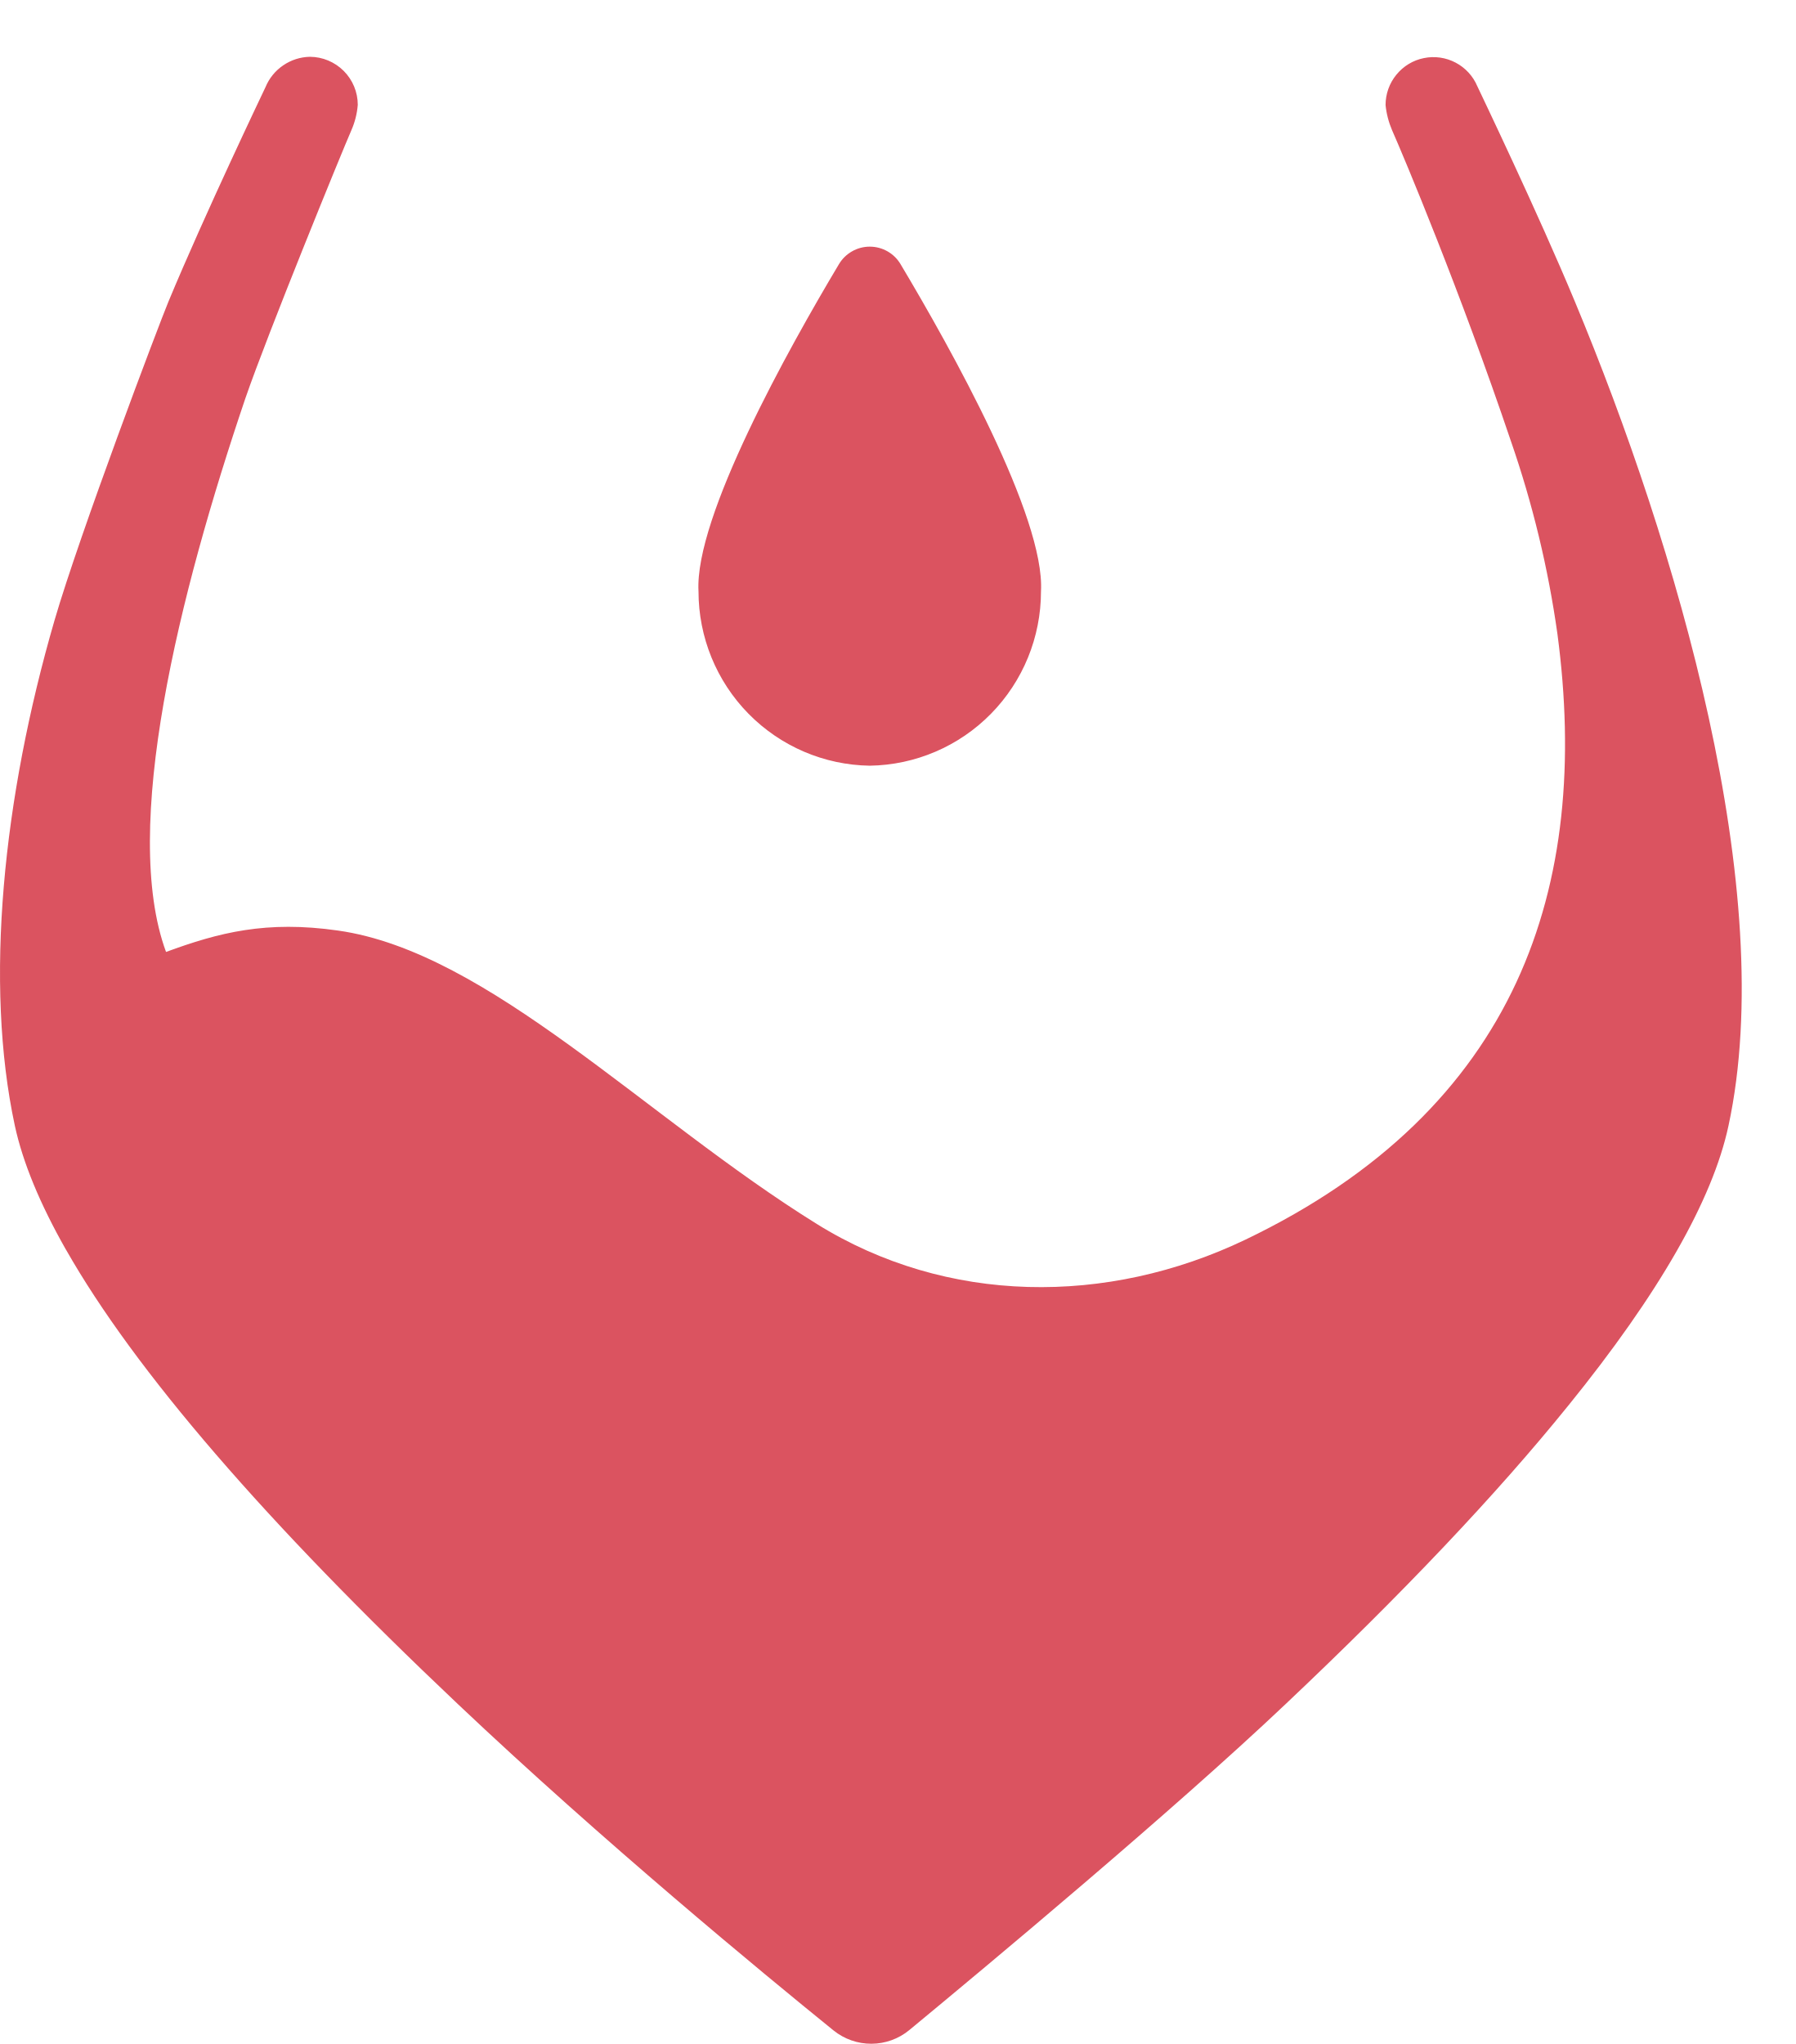
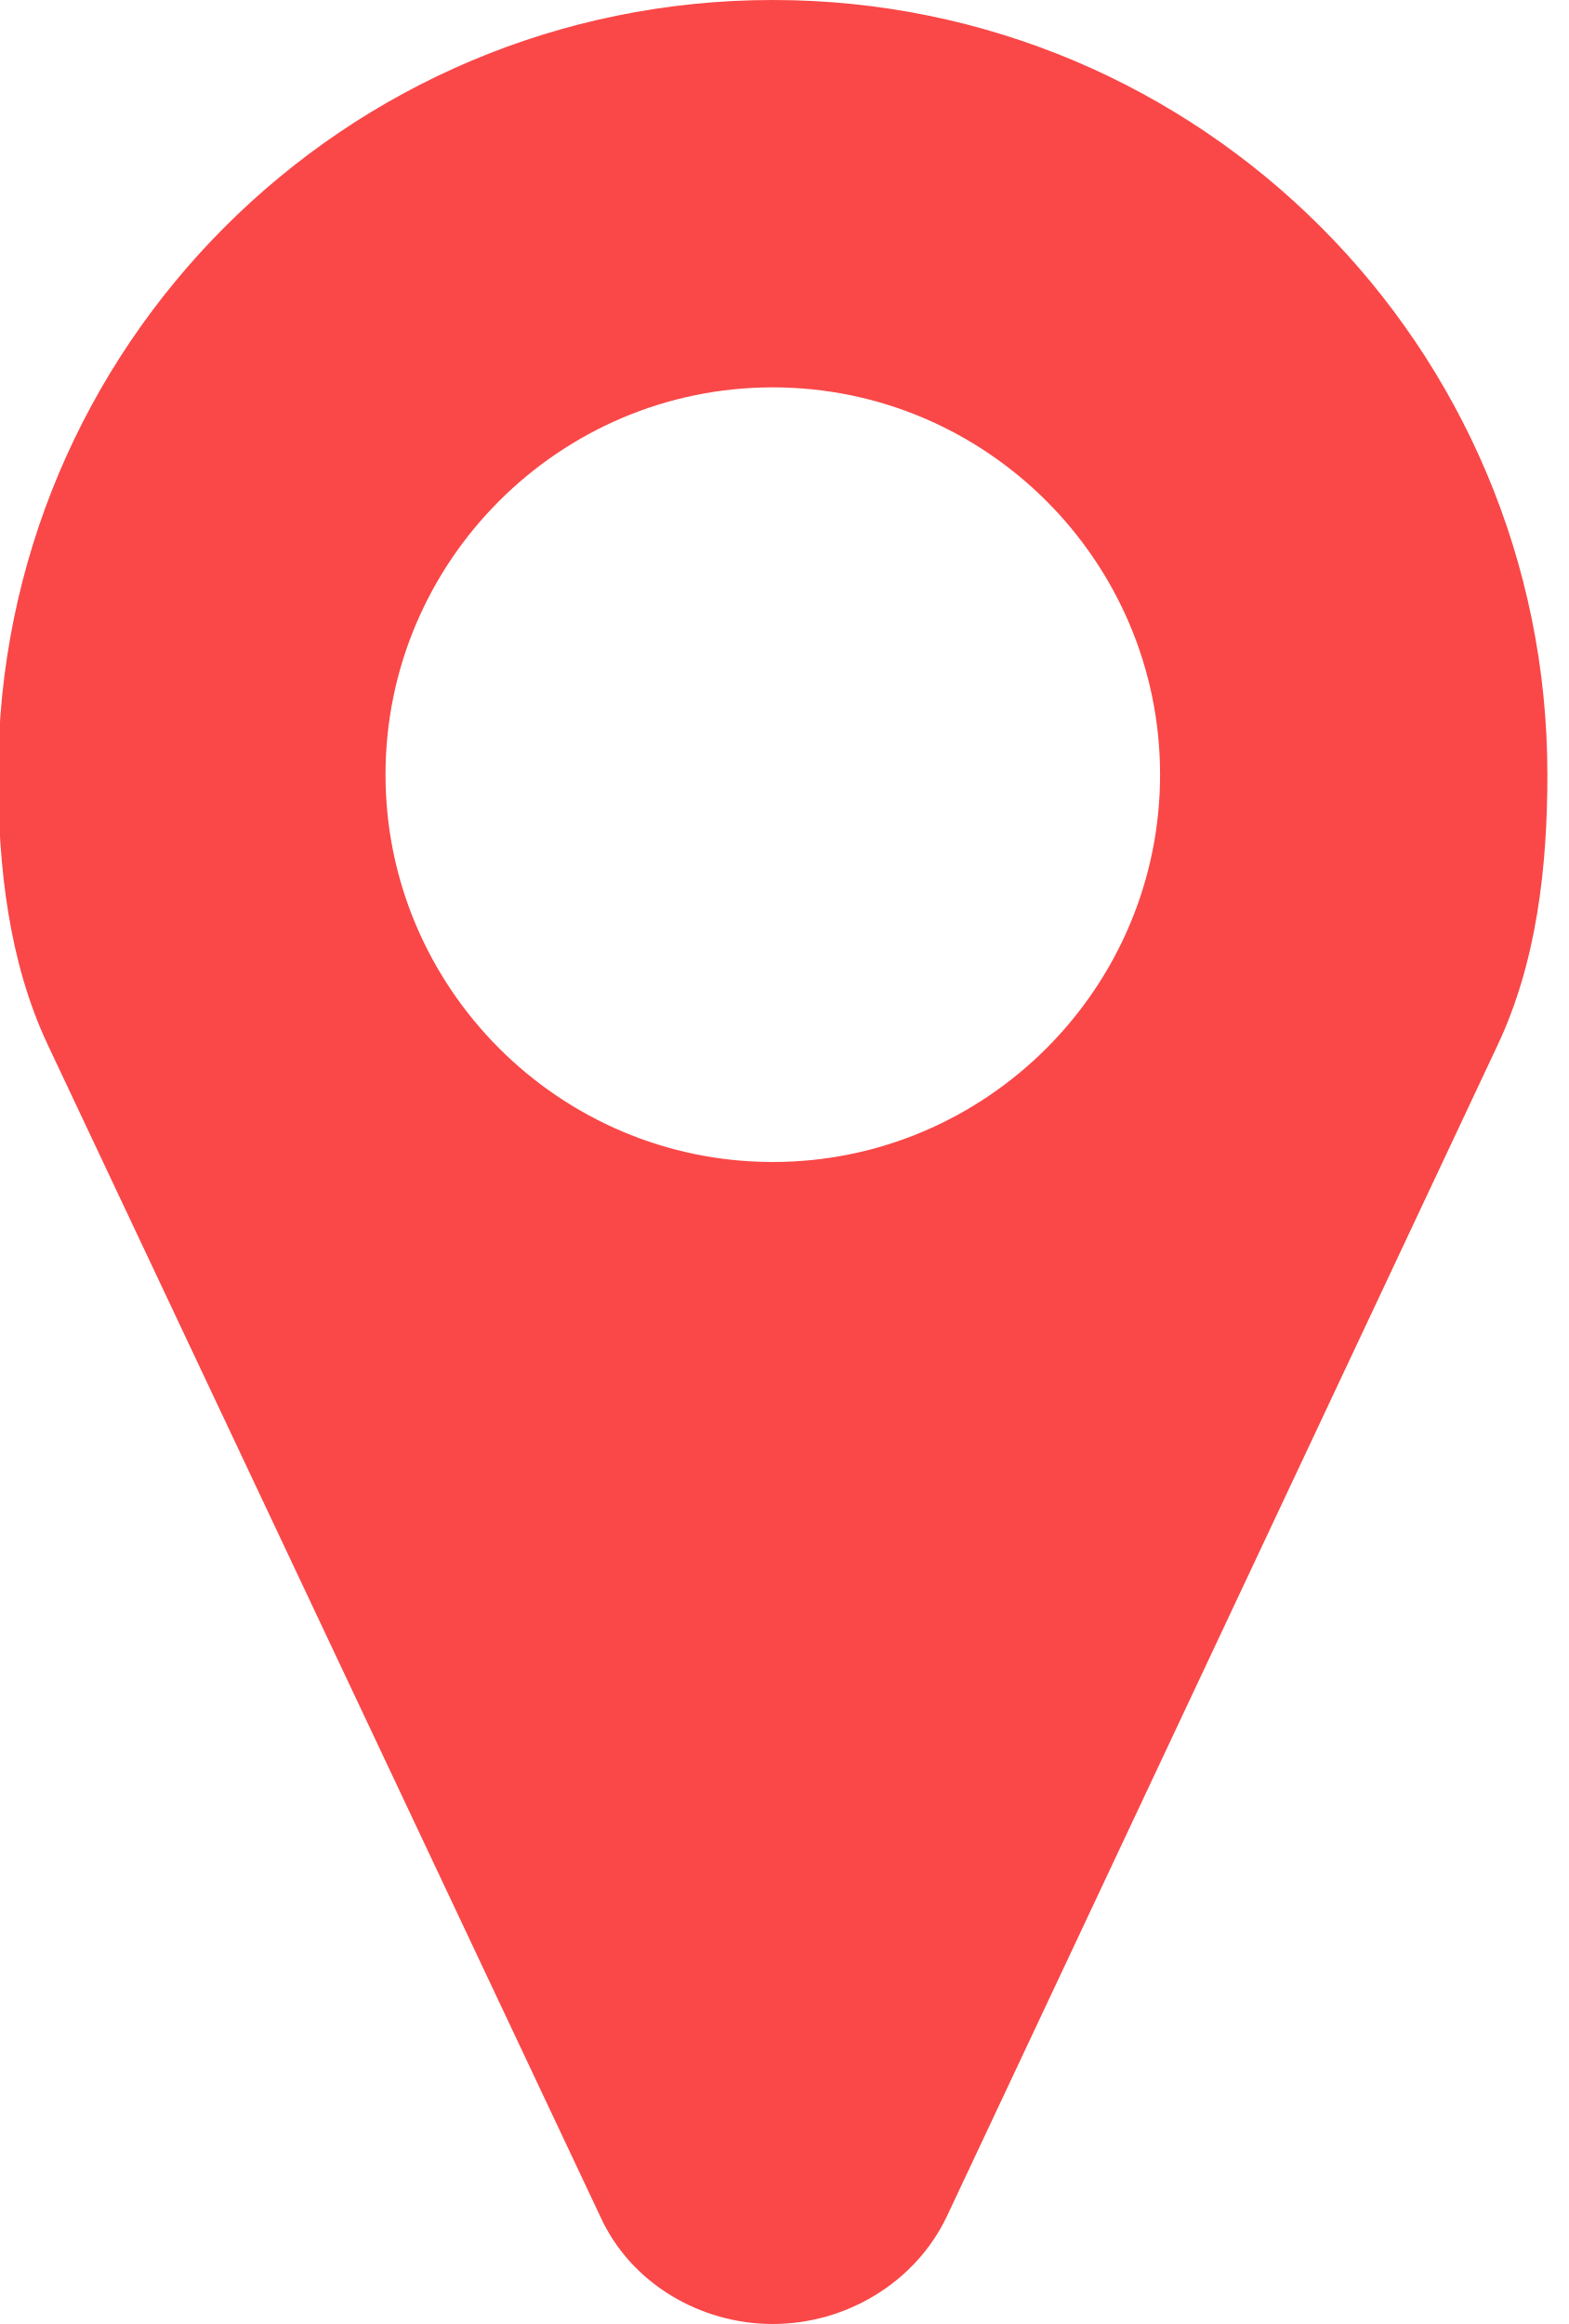
- <svg xmlns="http://www.w3.org/2000/svg" width="29" height="33" viewBox="0 0 29 33" fill="none">
-   <path d="M25.432 4.874C24.84 3.448 23.884 1.456 23.855 1.393C23.786 1.229 23.662 1.094 23.504 1.011C23.346 0.928 23.165 0.902 22.991 0.938C22.816 0.973 22.66 1.068 22.547 1.207C22.434 1.345 22.373 1.518 22.373 1.696C22.387 1.836 22.423 1.973 22.478 2.102C22.67 2.536 23.58 4.703 24.396 7.119C24.747 8.13 24.999 9.174 25.148 10.234C25.69 14.311 24.516 17.902 20.108 20.015C17.876 21.083 15.288 21.066 13.188 19.76C10.431 18.049 7.889 15.369 5.461 15.024C4.299 14.857 3.533 15.056 2.681 15.369C1.947 13.375 2.89 9.595 3.962 6.431C4.324 5.381 5.519 2.456 5.674 2.102C5.731 1.972 5.766 1.834 5.777 1.692C5.777 1.487 5.695 1.29 5.55 1.145C5.405 1 5.209 0.918 5.004 0.917C4.85 0.92 4.7 0.968 4.573 1.055C4.445 1.142 4.346 1.264 4.287 1.407C4.266 1.452 3.311 3.448 2.718 4.874C2.571 5.227 1.29 8.608 0.881 10.013C0.046 12.885 -0.256 15.87 0.24 18.176C0.368 18.766 0.643 19.433 1.065 20.176L1.067 20.178C2.173 22.122 4.291 24.579 7.393 27.512C9.731 29.724 12.308 31.849 13.459 32.781C13.633 32.921 13.849 32.997 14.072 32.996C14.295 32.995 14.511 32.917 14.683 32.775C15.95 31.728 18.917 29.256 20.759 27.512C22.646 25.729 24.167 24.124 25.32 22.697L25.322 22.695C26.787 20.887 27.653 19.374 27.91 18.176C28.724 14.402 27.071 8.807 25.432 4.874Z M14.044 12.362C14.781 12.351 15.485 12.05 16.002 11.523C16.519 10.997 16.809 10.287 16.809 9.548C16.877 8.35 15.356 5.629 14.542 4.266C14.491 4.179 14.418 4.108 14.331 4.058C14.243 4.008 14.145 3.982 14.044 3.982C13.944 3.982 13.845 4.008 13.758 4.058C13.67 4.108 13.598 4.179 13.546 4.266C12.732 5.629 11.212 8.35 11.279 9.548C11.279 10.287 11.569 10.997 12.086 11.523C12.604 12.05 13.307 12.351 14.044 12.362Z" fill="#DB5360" />
+ <svg xmlns="http://www.w3.org/2000/svg" width="27" height="40" viewBox="0 0 27 40" fill="none">
+   <path d="M19.969 13.333C19.969 9.661 16.974 6.667 13.302 6.667C9.63 6.667 6.636 9.661 6.636 13.333C6.636 17.005 9.63 20 13.302 20C16.974 20 19.969 17.005 19.969 13.333ZM26.636 13.333C26.636 14.922 26.453 16.562 25.776 17.995L16.297 38.151C15.75 39.297 14.552 40 13.302 40C12.052 40 10.854 39.297 10.334 38.151L0.828 17.995C0.151 16.562 -0.031 14.922 -0.031 13.333C-0.031 5.964 5.933 0 13.302 0C20.672 0 26.636 5.964 26.636 13.333Z" fill="#FA4747" />
</svg>
